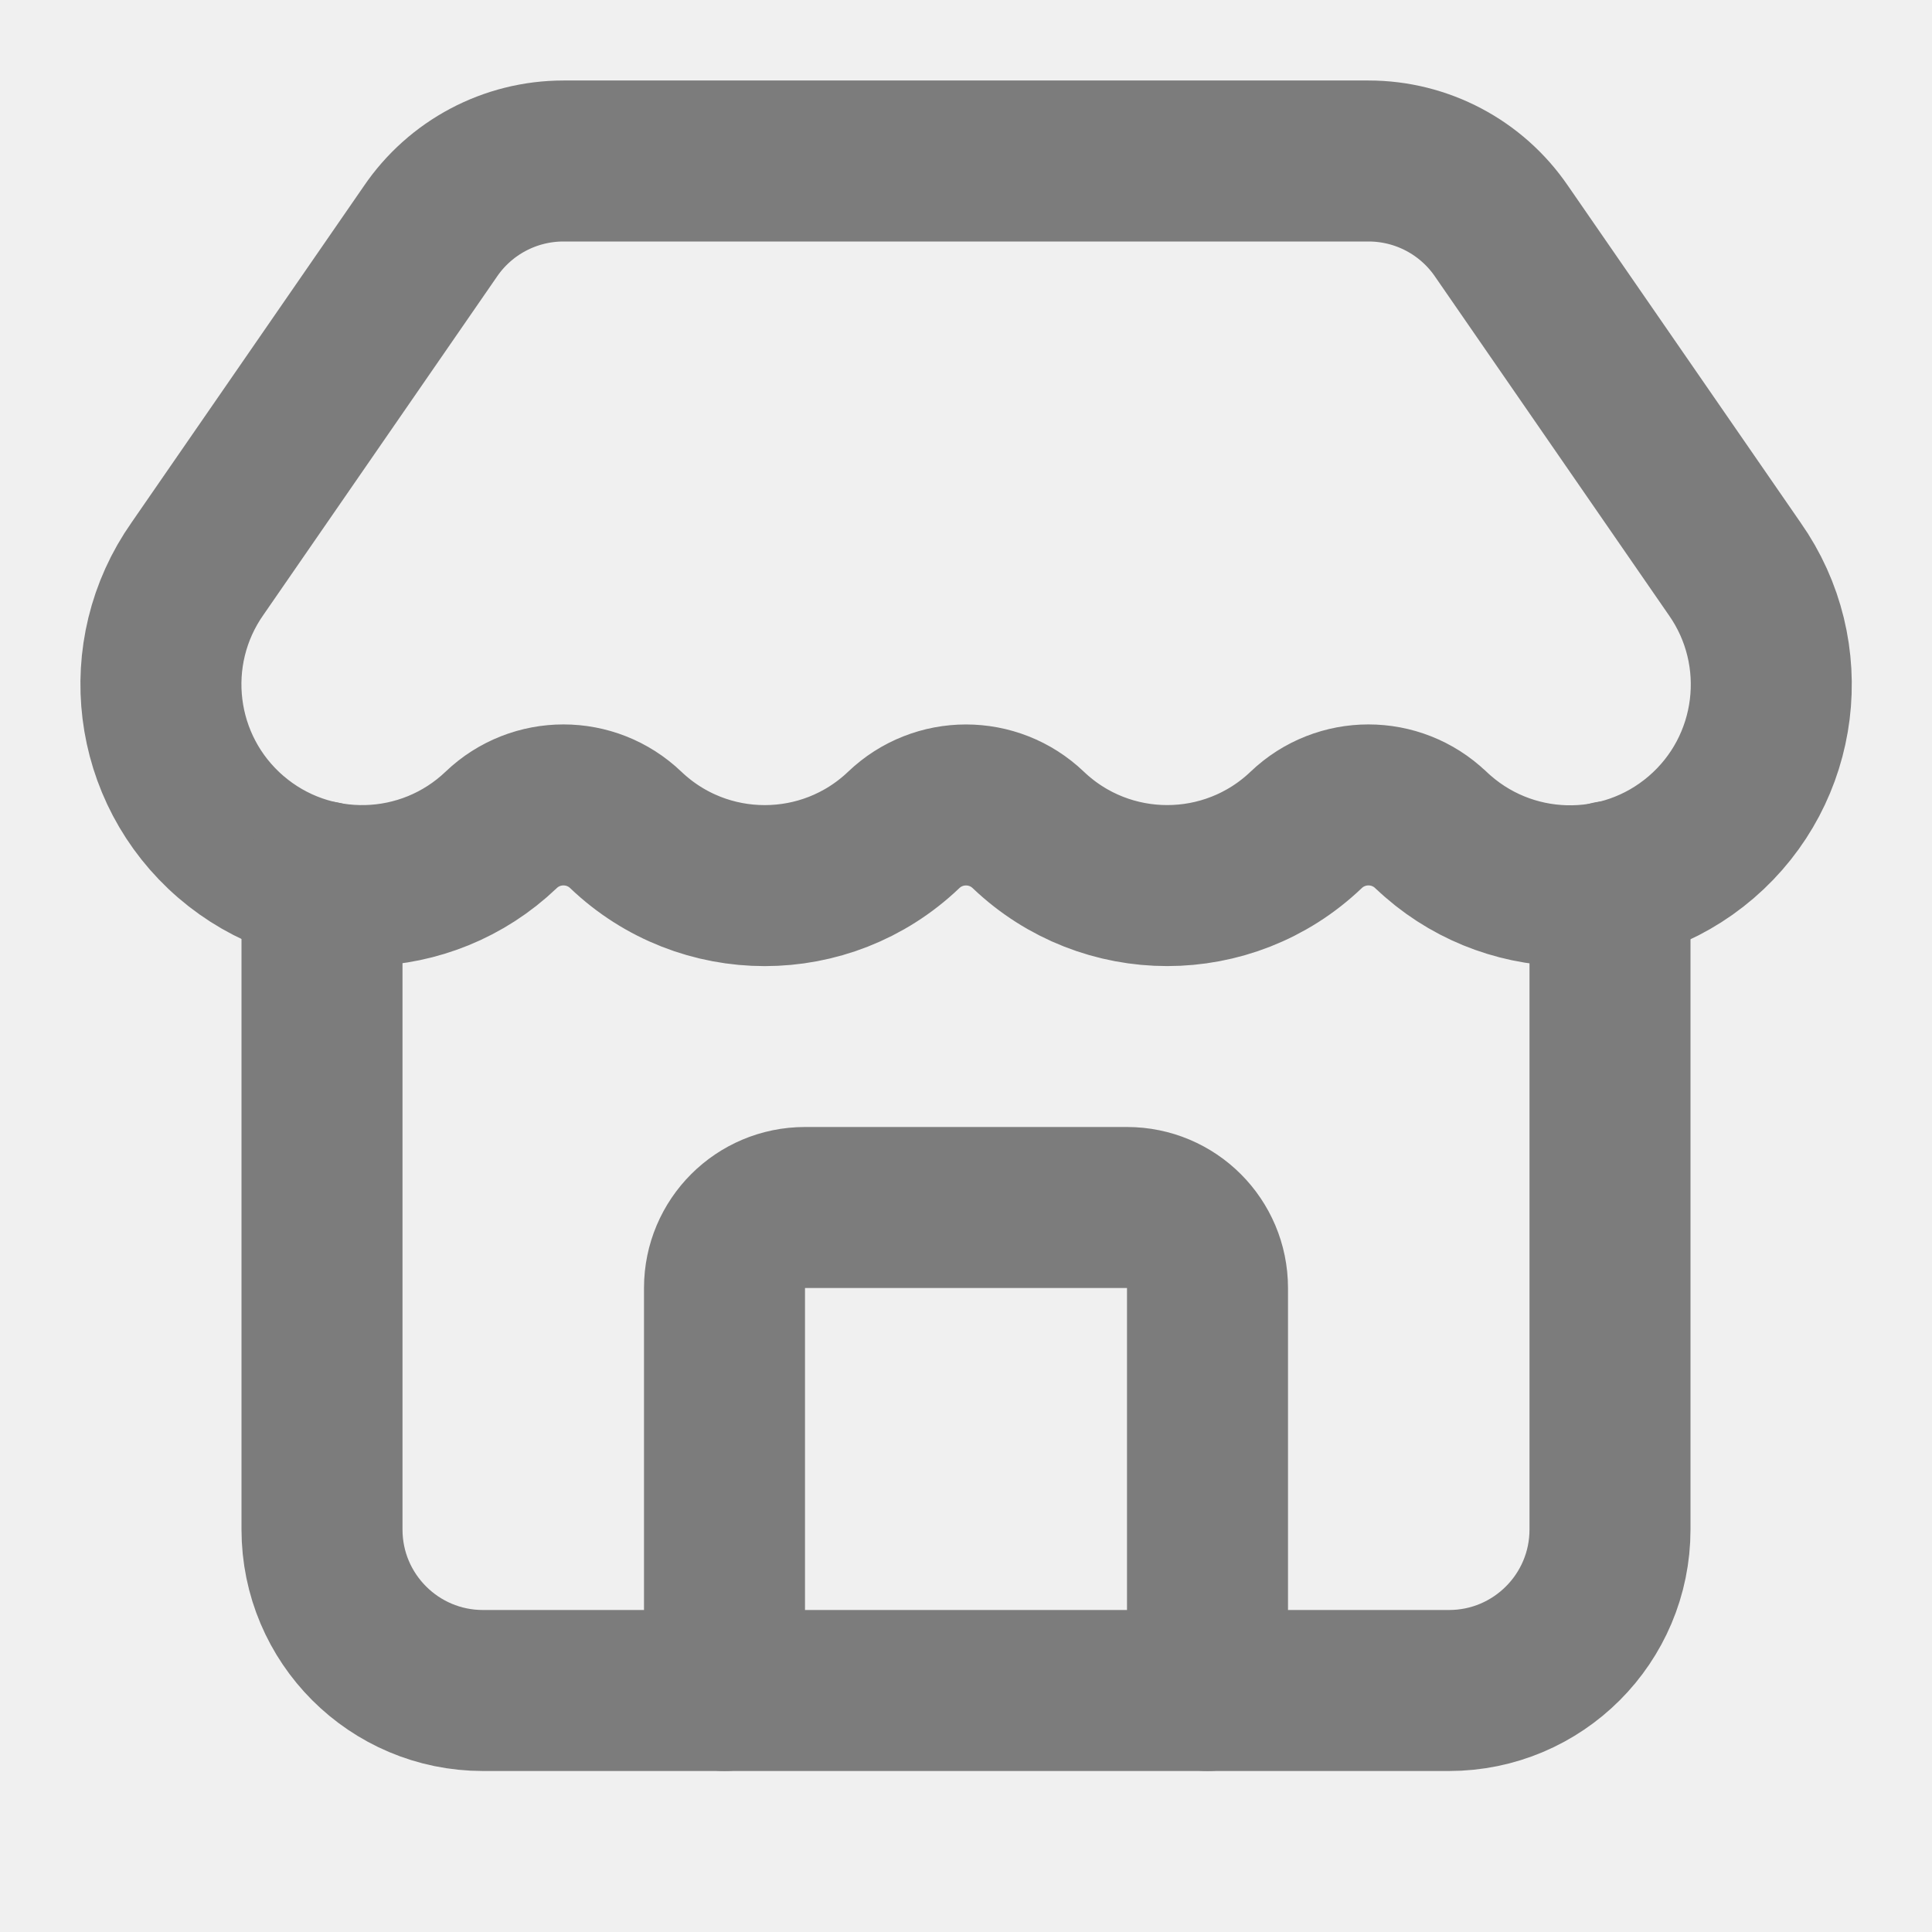
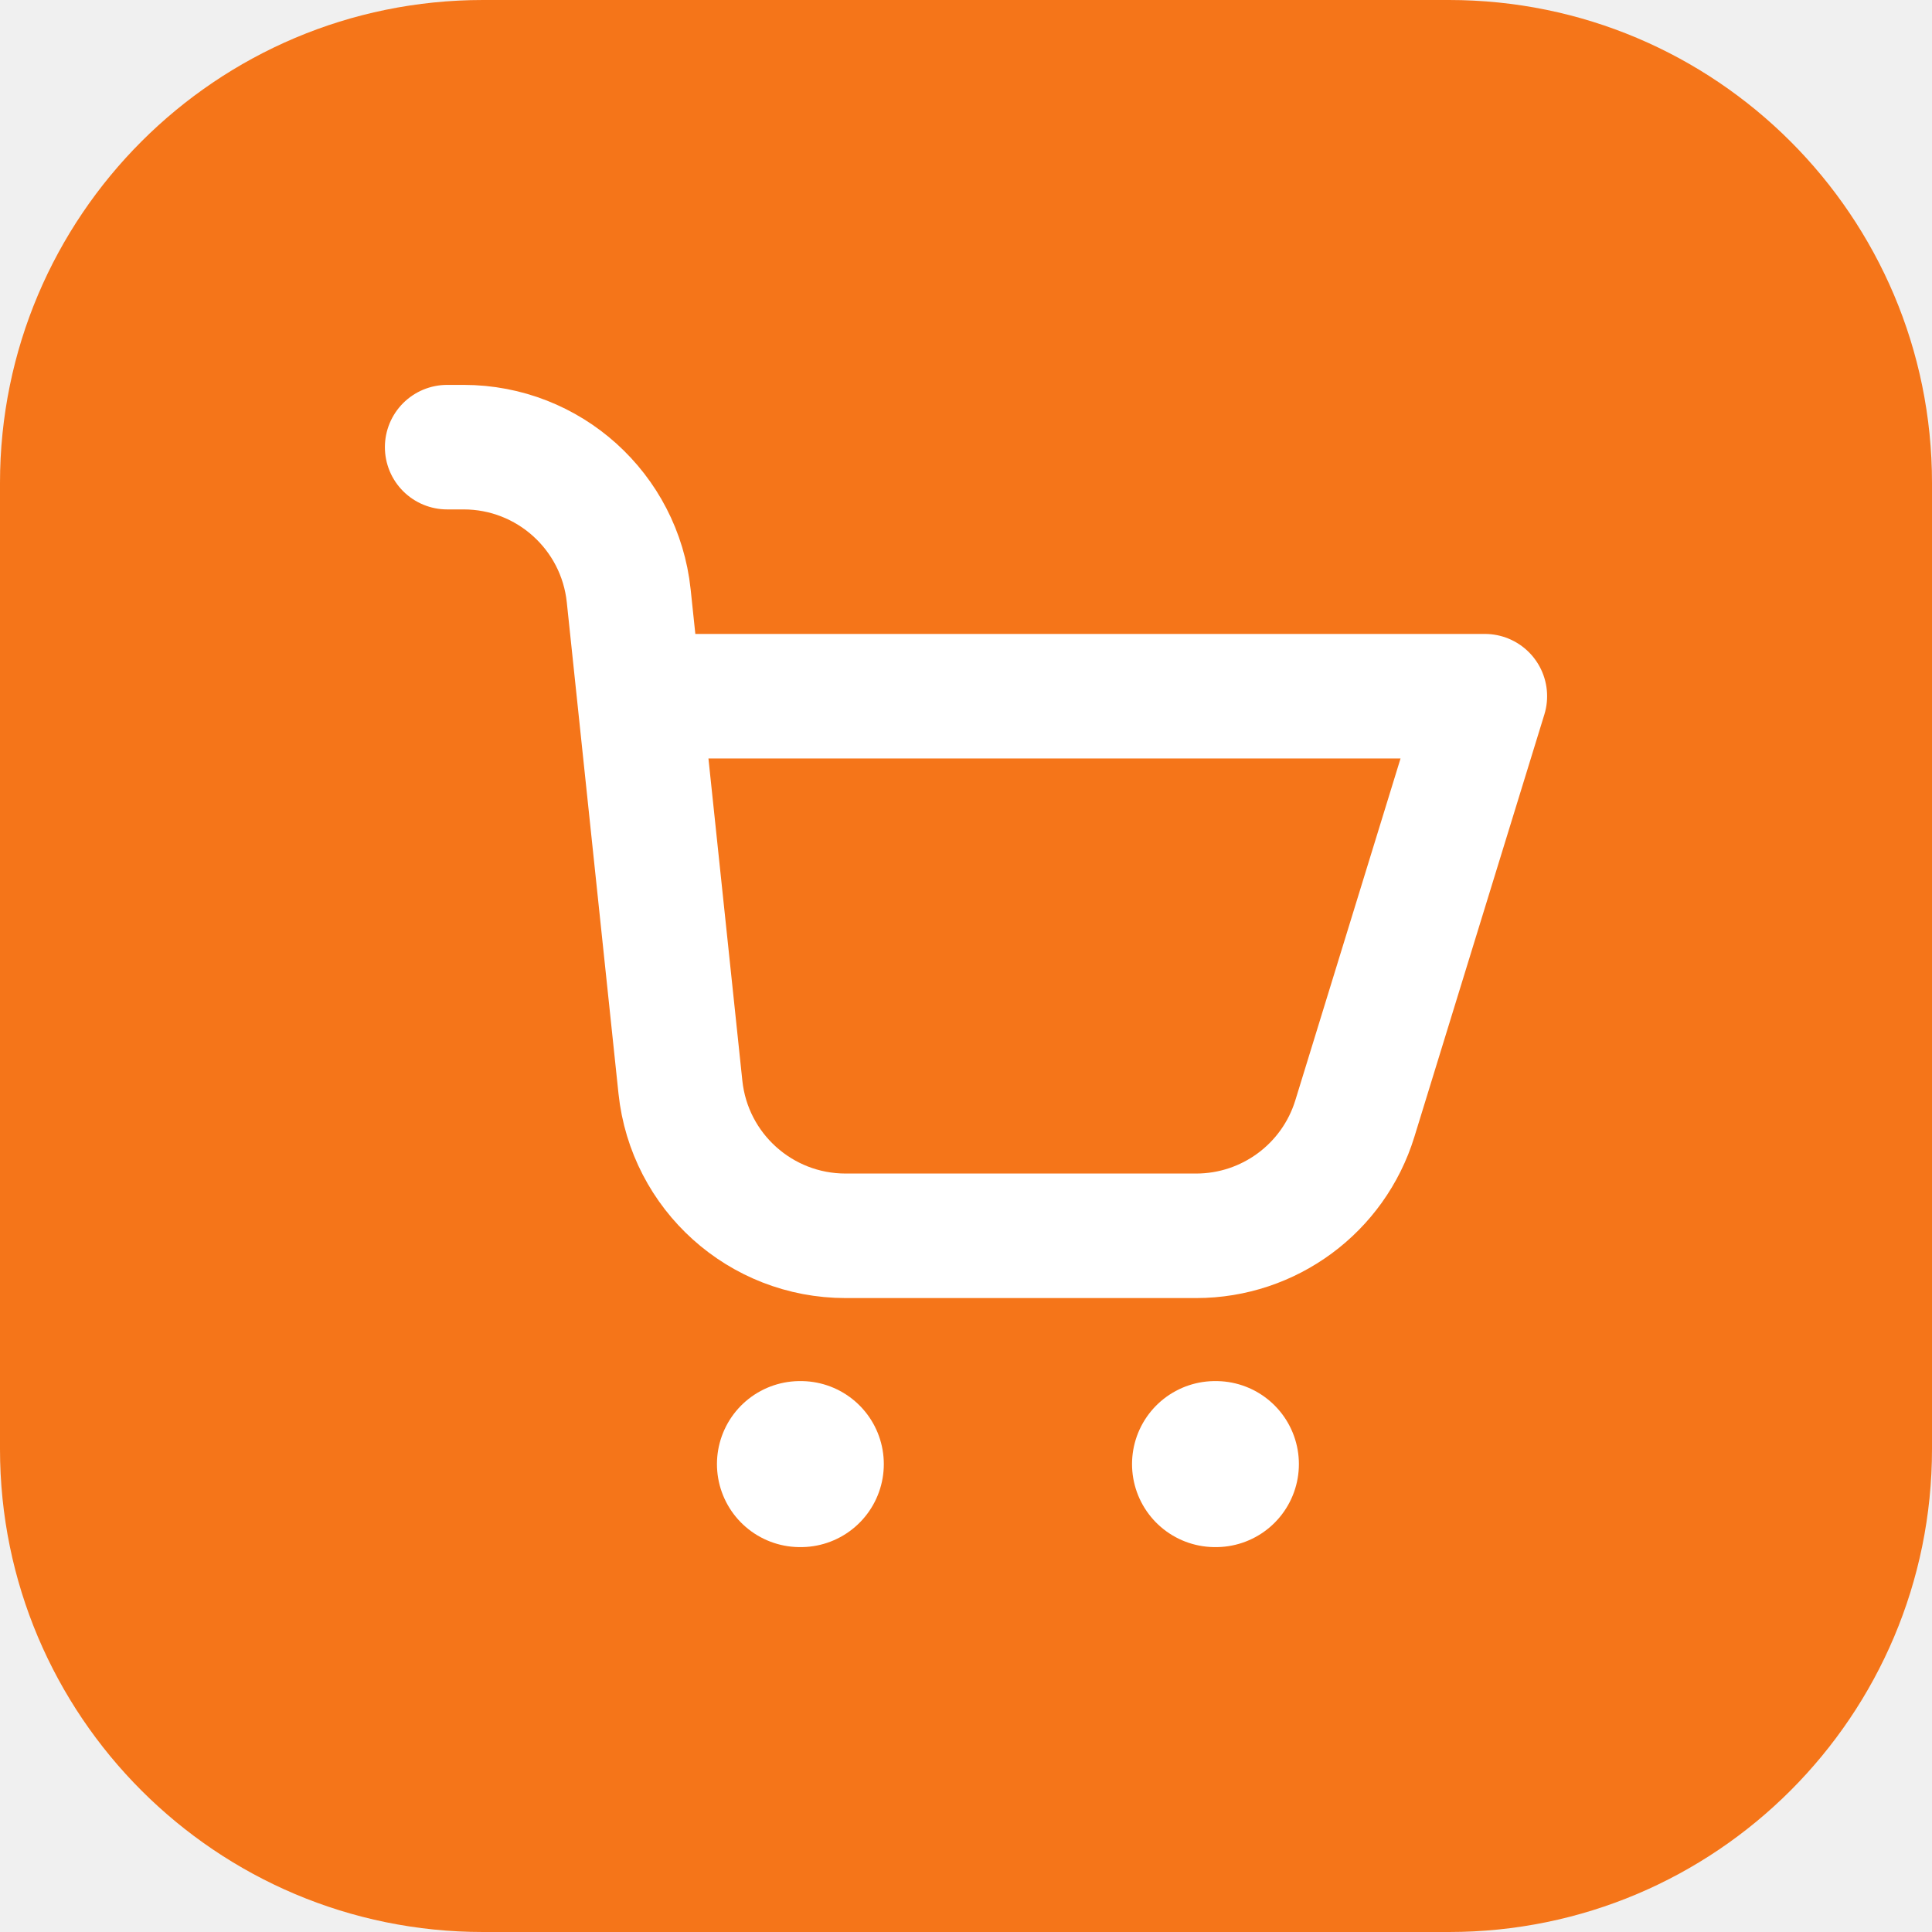
- <svg xmlns="http://www.w3.org/2000/svg" width="100%" height="100%" viewBox="0 0 24 24" fill="none" stroke="#7c7c7c" stroke-width="2" stroke-linecap="round" stroke-linejoin="round">
-   <path d="M15 21v-5a1 1 0 0 0-1-1h-4a1 1 0 0 0-1 1v5" />
-   <path d="M17.774 10.31a1.12 1.12 0 0 0-1.549 0 2.5 2.5 0 0 1-3.451 0 1.12 1.12 0 0 0-1.548 0 2.5 2.5 0 0 1-3.452 0 1.12 1.12 0 0 0-1.549 0 2.5 2.5 0 0 1-3.77-3.248l2.889-4.184A2 2 0 0 1 7 2h10a2 2 0 0 1 1.653.873l2.895 4.192a2.5 2.5 0 0 1-3.774 3.244" />
-   <path d="M4 10.95V19a2 2 0 0 0 2 2h12a2 2 0 0 0 2-2v-8.05" />
+ <svg xmlns="http://www.w3.org/2000/svg" viewBox="0 0 512 512" width="512" height="512" role="img" aria-label="Commera">
+   <rect width="512" height="512" rx="128" fill="#F57519" />
+   <g transform="translate(80 80) scale(22)" fill="none" stroke="#FFFFFF" stroke-linecap="round" stroke-linejoin="round">
+     <path stroke-width="1.5" d="M4.066 4.75H14.25l-1.566 5.088a2 2 0 0 1-1.911 1.412H6.55a2 2 0 0 1-1.99-1.79l-.623-5.92A2 2 0 0 0 1.95 1.75H1.75" />
+     <path stroke-width="2" d="M6 14h.01M11 14h.01" />
+   </g>
</svg>
